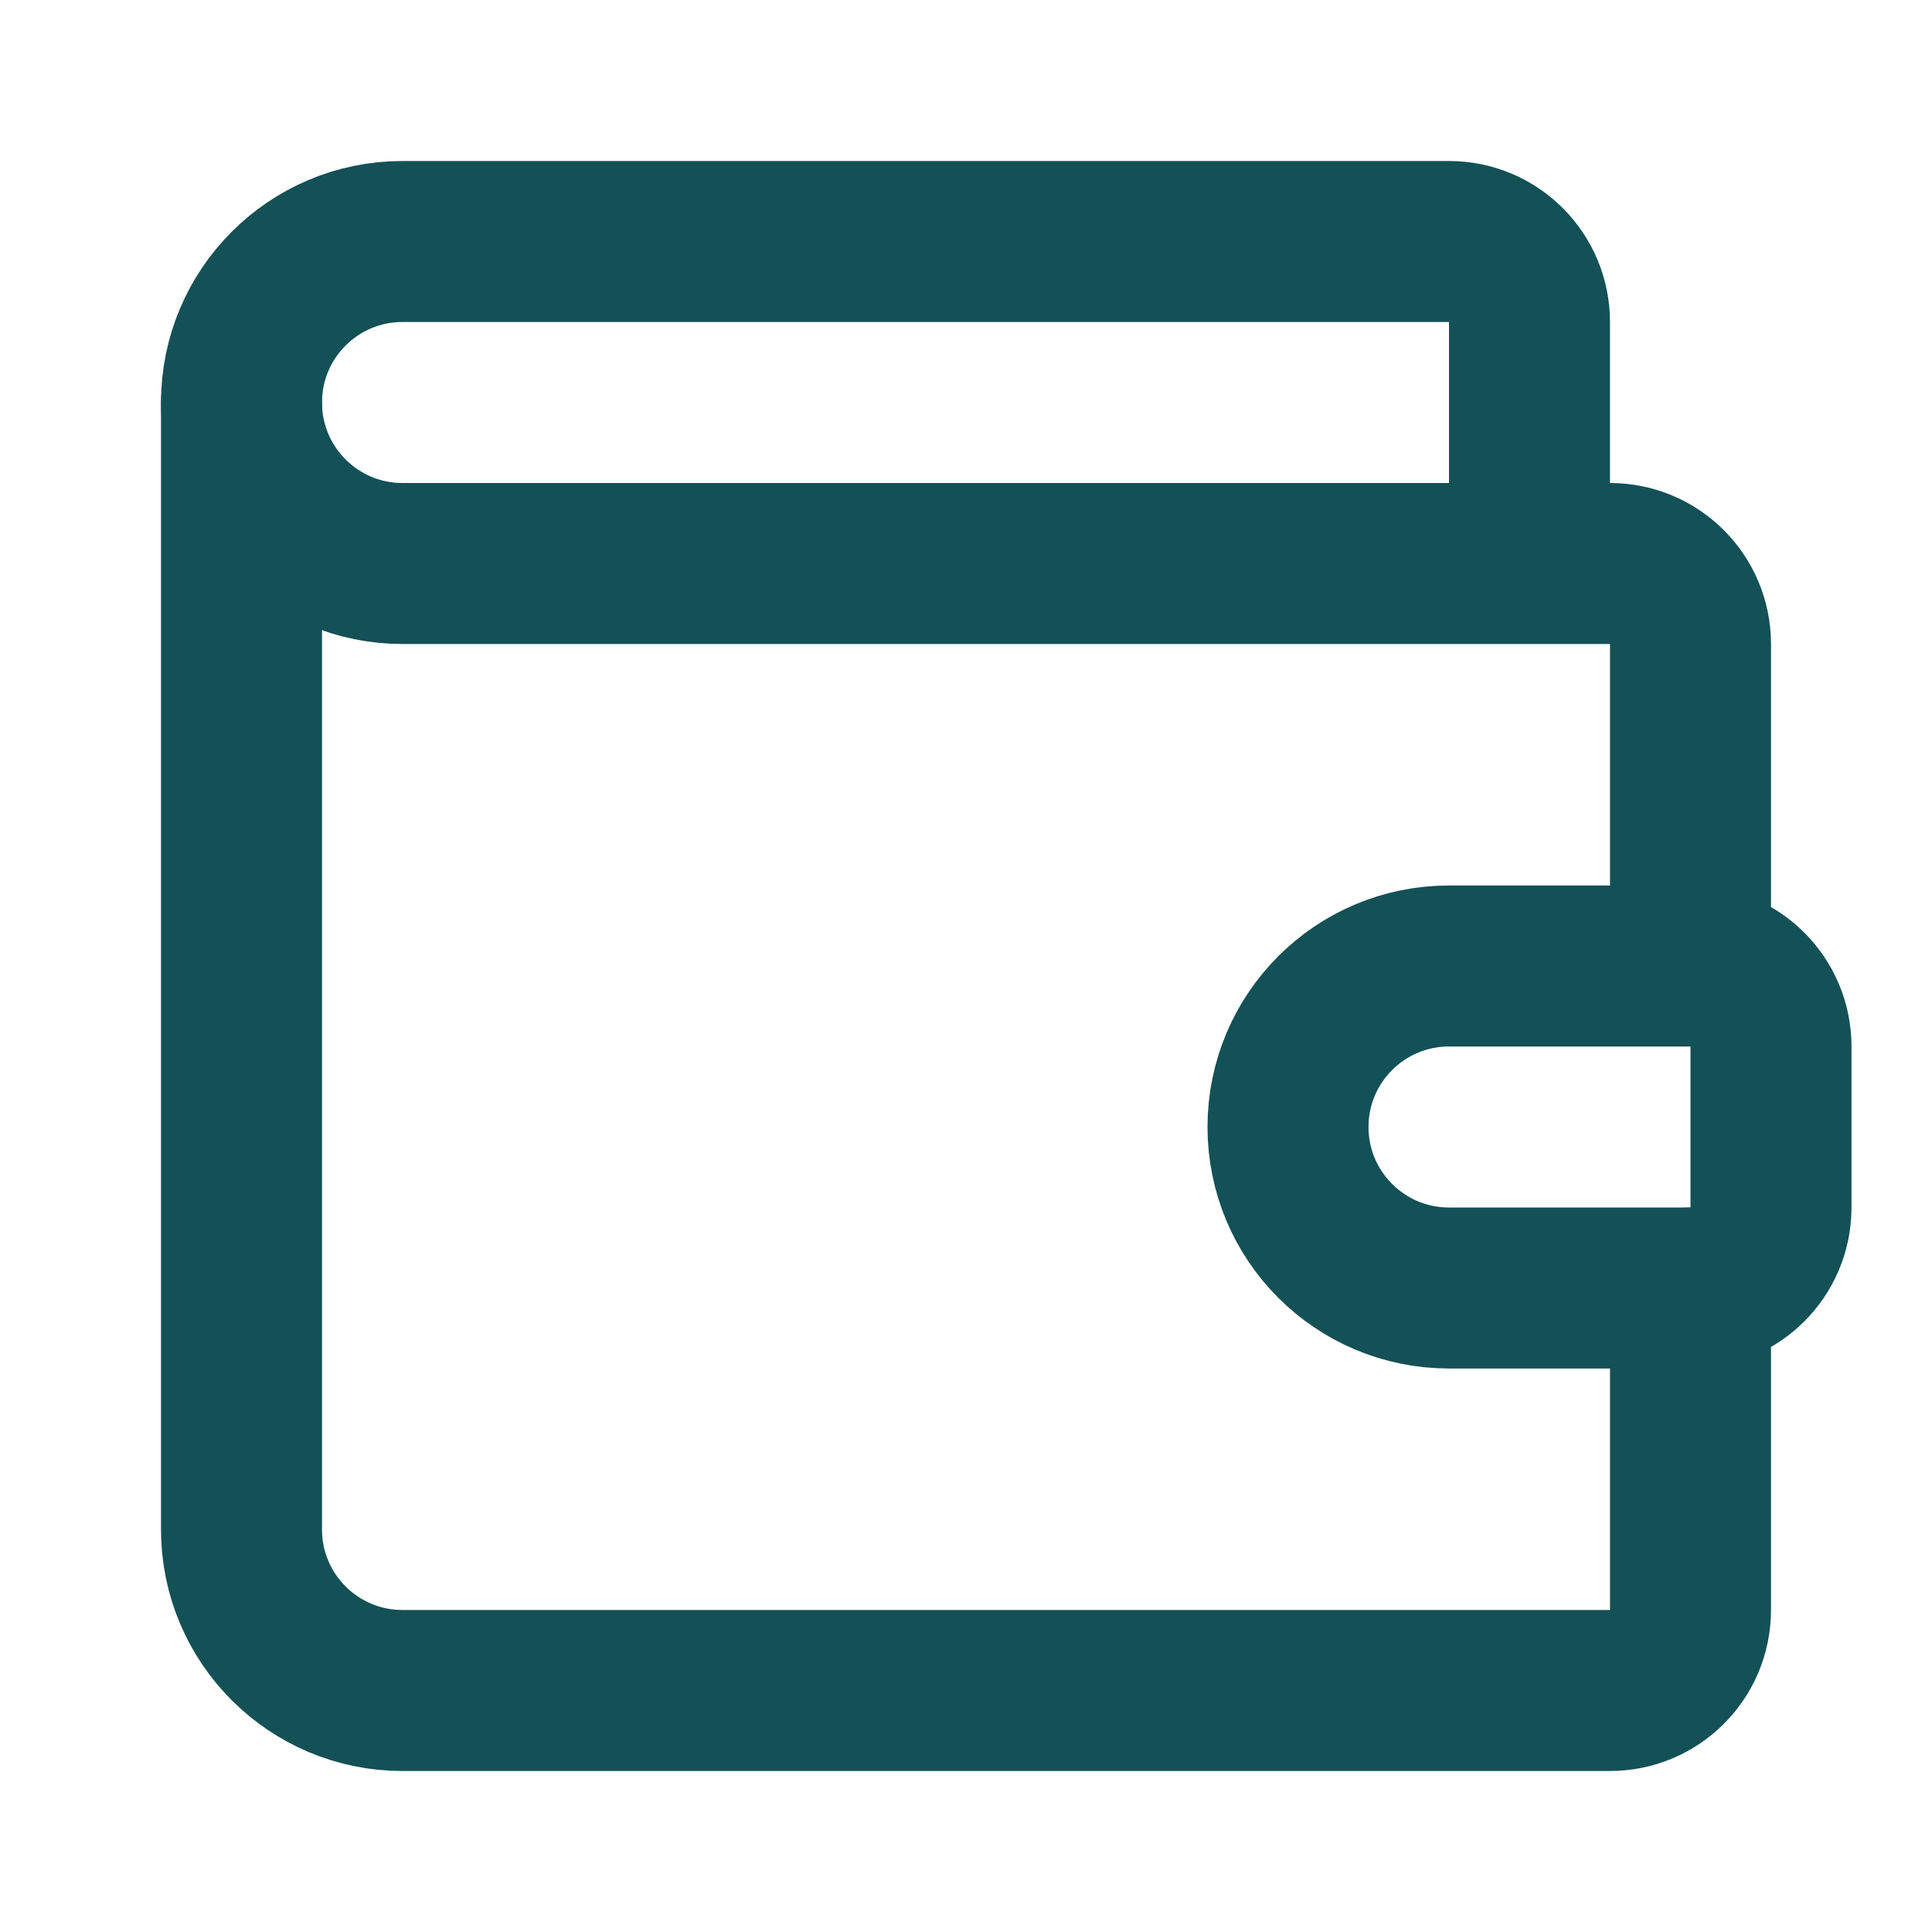
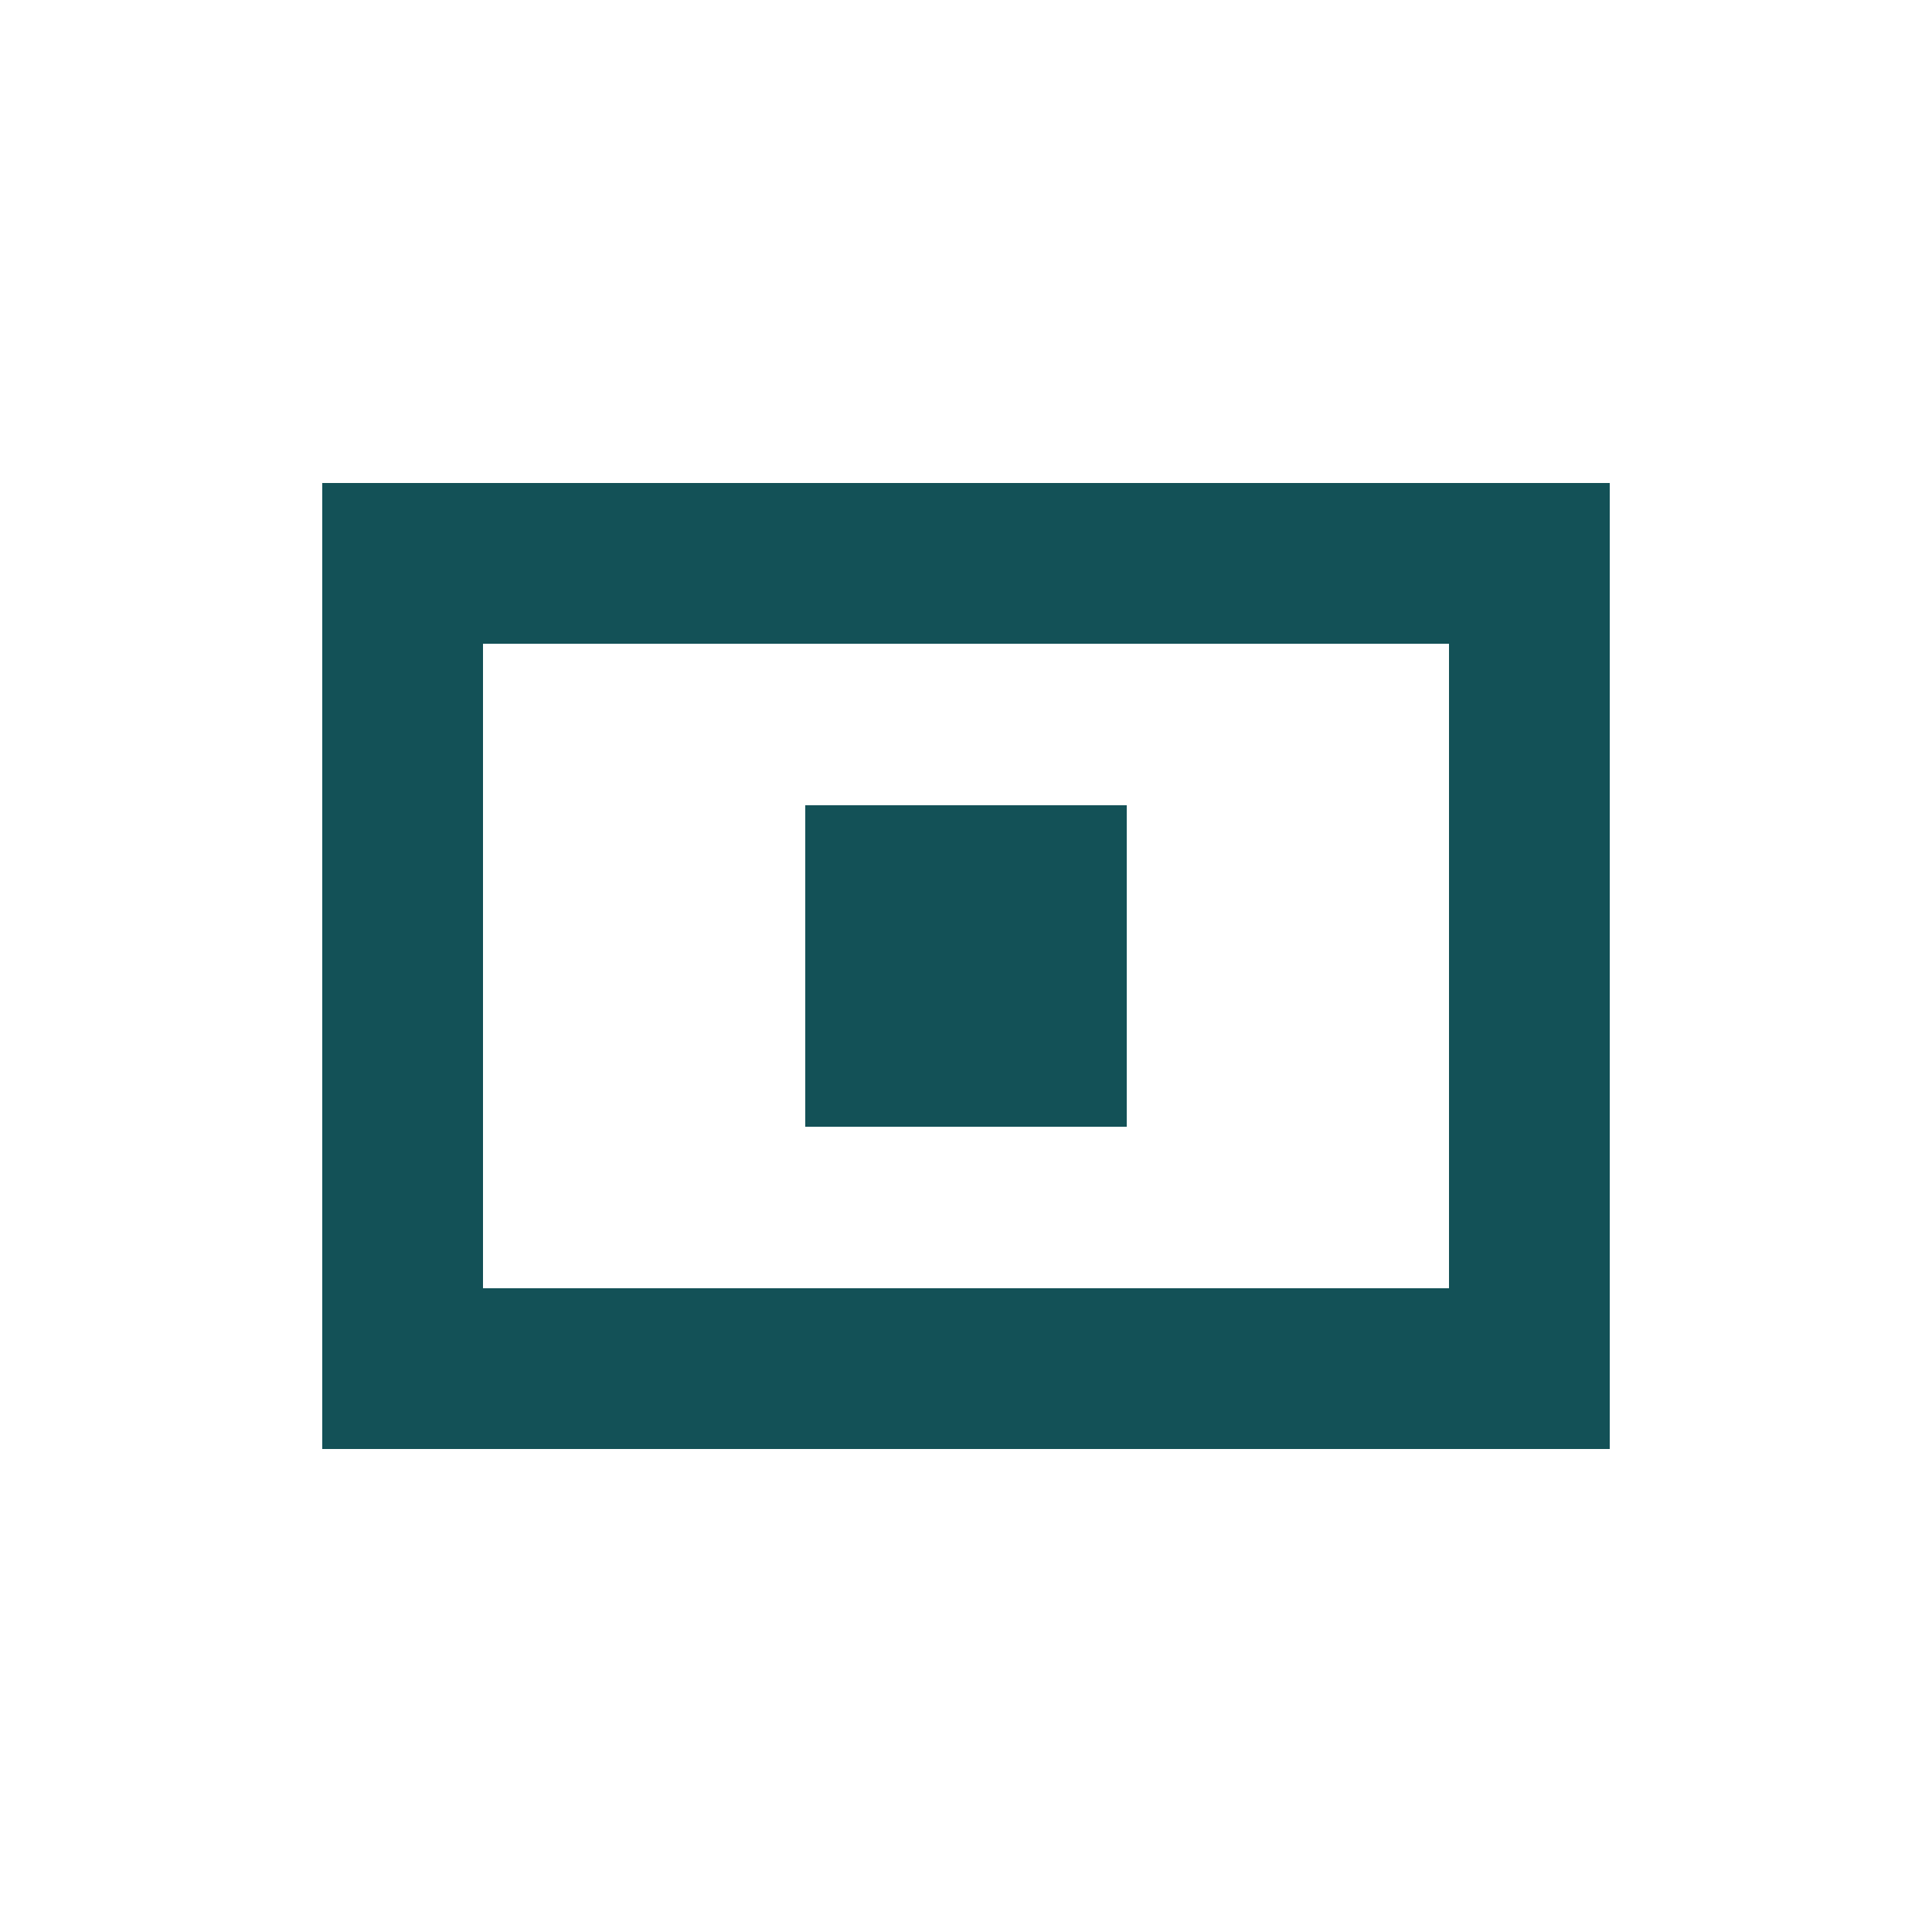
- <svg xmlns="http://www.w3.org/2000/svg" width="24" height="24" viewBox="0 0 24 24" fill="none" stroke="#135157" stroke-width="2" stroke-linecap="round" stroke-linejoin="round">
-   <path d="M19 7V4a1 1 0 0 0-1-1H5a2 2 0 0 0 0 4h15a1 1 0 0 1 1 1v4h-3a2 2 0 0 0 0 4h3a1 1 0 0 0 1-1v-2a1 1 0 0 0-1-1" />
-   <path d="M3 5v14a2 2 0 0 0 2 2h15a1 1 0 0 0 1-1v-4" />
+ <svg xmlns="http://www.w3.org/2000/svg" width="24" height="24" viewBox="0 0 24 24" fill="none">
+   <g fill="#135157" shape-rendering="crispEdges">
+     <rect x="4" y="6" width="16" height="2" />
+     <rect x="4" y="16" width="16" height="2" />
+     <rect x="4" y="8" width="2" height="8" />
+     <rect x="18" y="8" width="2" height="8" />
+     <rect x="10" y="10" width="4" height="4" />
+   </g>
</svg>
